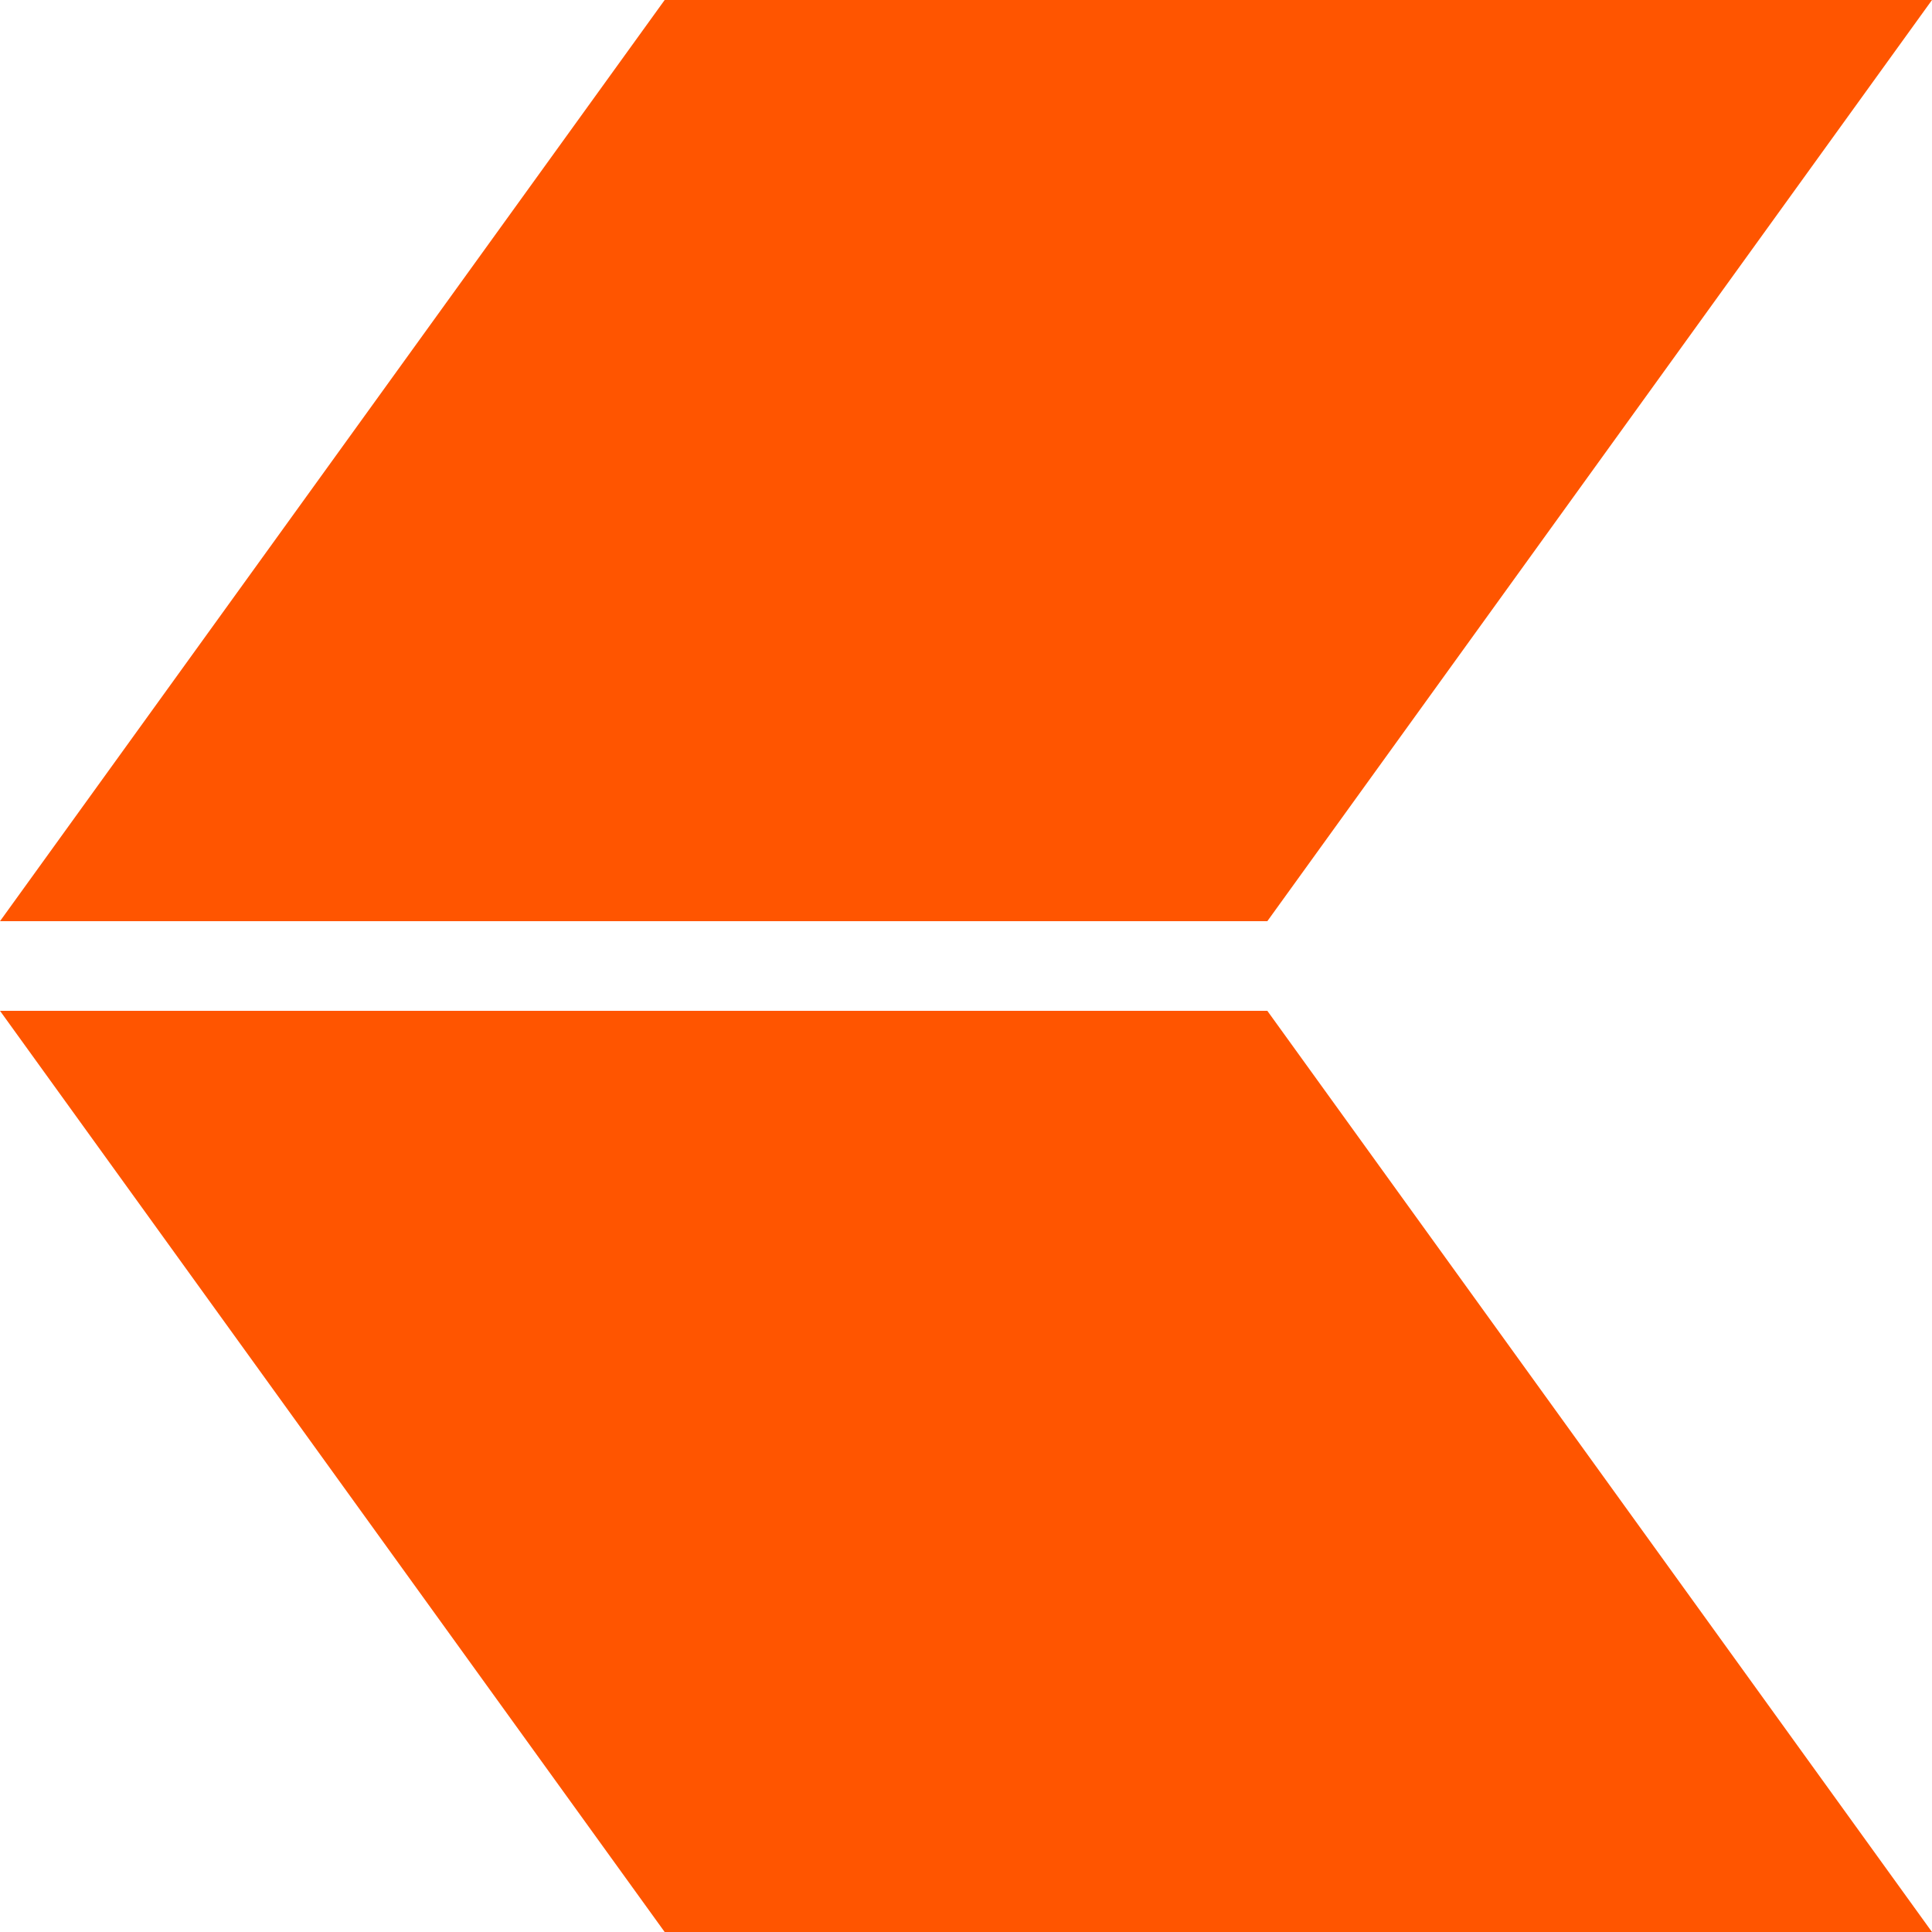
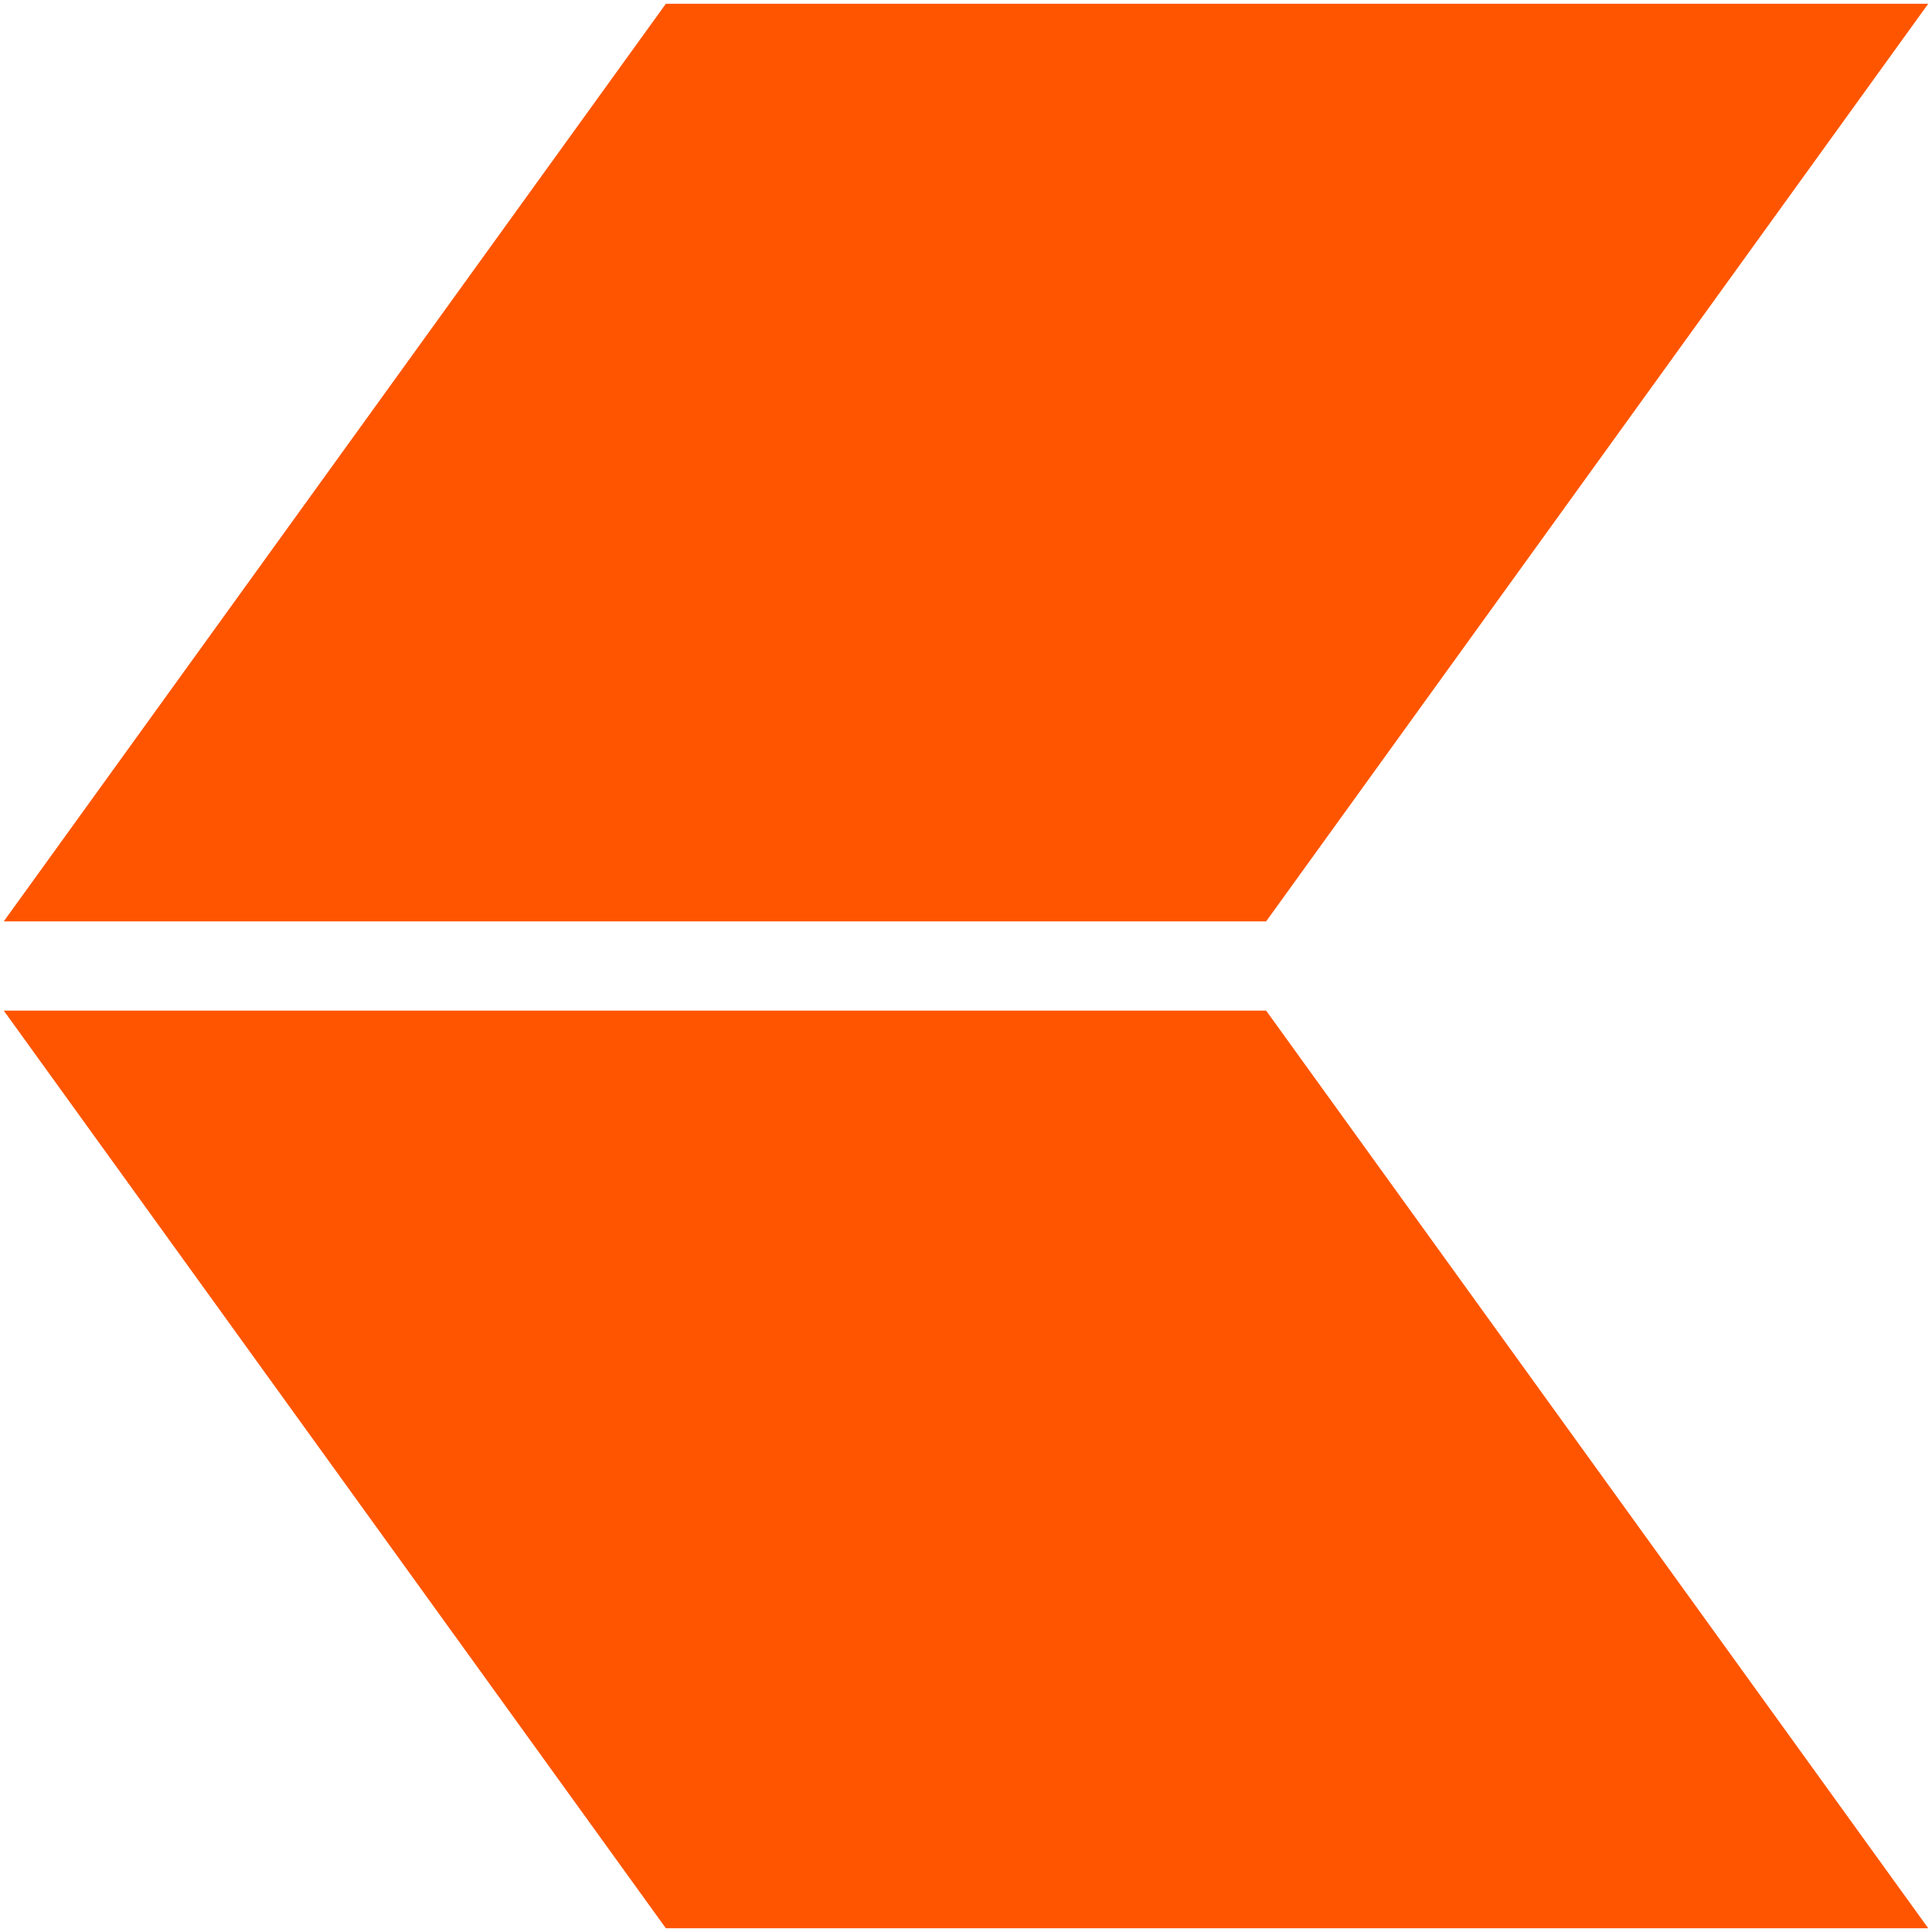
- <svg xmlns="http://www.w3.org/2000/svg" width="9.031mm" height="9.031mm" viewBox="0 0 32 32" id="svg4162" version="1.1">
+ <svg xmlns="http://www.w3.org/2000/svg" width="512" height="512" viewBox="0 0 480 480" id="svg4162" version="1.1">
  <defs id="defs4164" />
-   <g id="layer1" transform="translate(-294.9489,-329.5751)">
-     <g id="g4154" transform="matrix(0.2594894,0,0,0.1819809,266.1263,316.7535)">
-       <path id="rect4136" d="m 234.393,70.456 -42.426,83.843 -80.893,0 42.426,-83.843 z" style="opacity:1;fill:#ff5500;fill-opacity:1;stroke:none;stroke-width:1;stroke-linecap:round;stroke-linejoin:round;stroke-miterlimit:4;stroke-dasharray:none;stroke-dashoffset:0;stroke-opacity:1" />
-       <path id="rect4138" d="m 191.967,162.456 42.426,83.843 -80.893,0 -42.426,-83.843 z" style="opacity:1;fill:#ff5500;fill-opacity:1;stroke:none;stroke-width:1;stroke-linecap:round;stroke-linejoin:round;stroke-miterlimit:4;stroke-dasharray:none;stroke-dashoffset:0;stroke-opacity:1" />
+   <g id="layer1" transform="translate(-294.9489,118.4249)">
+     <g id="g4154" transform="matrix(3.877137,0,0,2.719051,-134.764,-309.0606)" style="stroke-width:0.067">
+       <path id="rect4136" d="m 234.393,70.456 -42.426,83.843 h -80.893 l 42.426,-83.843 z" style="opacity:1;fill:#ff5500;fill-opacity:1;stroke:none;stroke-width:0.067;stroke-linecap:round;stroke-linejoin:round;stroke-miterlimit:4;stroke-dasharray:none;stroke-dashoffset:0;stroke-opacity:1" />
+       <path id="rect4138" d="m 191.967,162.456 42.426,83.843 h -80.893 l -42.426,-83.843 z" style="opacity:1;fill:#ff5500;fill-opacity:1;stroke:none;stroke-width:0.067;stroke-linecap:round;stroke-linejoin:round;stroke-miterlimit:4;stroke-dasharray:none;stroke-dashoffset:0;stroke-opacity:1" />
    </g>
  </g>
</svg>
